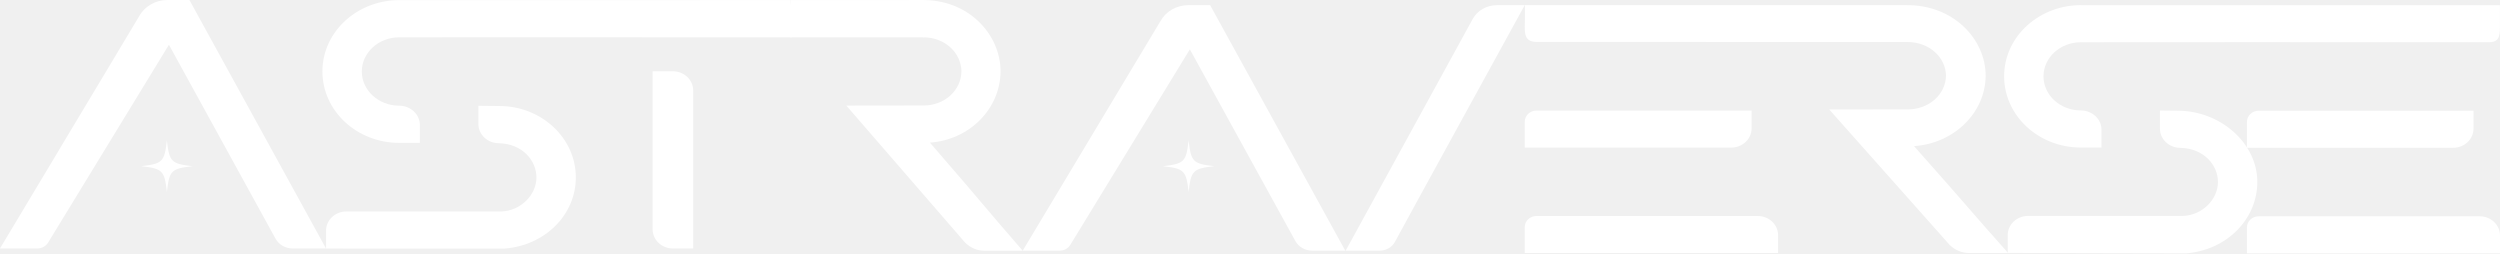
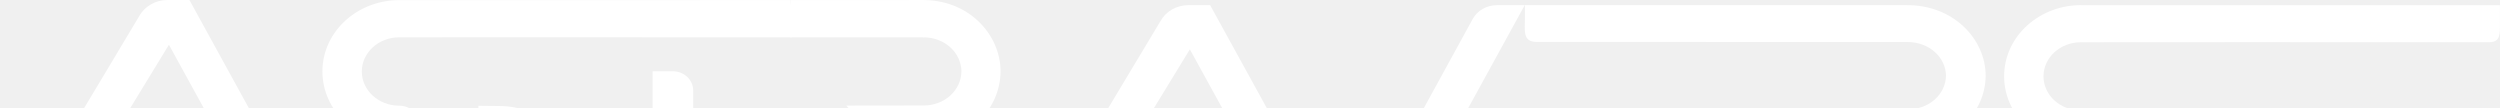
- <svg xmlns="http://www.w3.org/2000/svg" id="Layer_2" data-name="Layer 2" viewBox="0 0 2569.299 260.393">
+ <svg xmlns="http://www.w3.org/2000/svg" id="Layer_2" data-name="Layer 2" viewBox="0 0 2569.299 110">
  <defs>
    <style>
      .cls-1 {
        opacity: .99;
      }

      .cls-2 {
        fill: #fff;
        stroke-width: 0px;
      }
    </style>
  </defs>
  <g id="AstraVerse">
    <g id="A_V" data-name="A V" class="cls-1">
      <path id="A" class="cls-2" d="M1089.117,257.603h-38.068c3.322-5.532,138.109-230.117,141.618-235.976,5.607-10.084,16.613-16.341,28.758-16.341h22.246c22.997,41.727,116.947,212.424,138.895,252.317h-34.135c-7.211,0-13.84-3.86-17.237-10.03-16.981-30.843-32.961-59.872-44.244-80.352l-64.115-116.488c-76.364,124.868-120.872,197.647-122.684,200.635-2.211,3.85-6.42,6.234-11.034,6.234Z" />
      <path id="V" class="cls-2" d="M1417.93,257.603h-34.981c28.24-51.506,103.636-188.995,130.492-237.951,4.845-8.857,14.438-14.365,25.035-14.365h28.53c-.07.128-133.621,243.285-133.399,243.285-3.059,5.573-9.067,9.032-15.678,9.032Z" />
    </g>
    <g>
      <path id="A-2" data-name="A" class="cls-2" d="M38.471,255.334H0C3.357,249.735,139.573,22.465,143.119,16.537c5.667-10.204,16.789-16.537,29.062-16.537h22.482c23.241,42.226,118.186,214.964,140.367,255.334h-34.496c-7.287,0-13.987-3.906-17.42-10.15-17.161-31.212-33.31-60.588-44.713-81.312l-64.794-117.881C96.433,172.352,51.453,246.001,49.621,249.025c-2.234,3.896-6.489,6.309-11.15,6.309Z" />
      <path id="S" class="cls-2" d="M331.354,73.471c.007-42.073,37.557-74.489,81.191-73.318l168.573.007,231.243-.097c0,10.87,11.522,38.319,0,38.319-140.59-.012-392.614-.177-402.169-.035-21.202.045-38.351,15.802-38.351,35.124,0,19.37,17.19,35.126,38.323,35.126,11.761,0,21.337,8.902,21.337,19.843v18.388h-21.337c-43.458,0-78.81-32.91-78.81-73.358ZM591.795,182.3c0,38.424-31.509,69.892-73.282,73.189-2.487.133-135.736-.029-183.438-.044v-18.399c0-10.87,9.365-19.714,20.887-19.714h159.397c19.503-.696,35.95-16.709,35.95-35.032,0-16.695-13.728-34.681-39.173-35.135-11.298-.194-20.486-9.036-20.486-19.71v-18.725l21.617.22c43.269.069,78.529,32.975,78.529,73.35Z" />
      <path id="T" class="cls-2" d="M670.7,73.244h20.834c11.51,0,20.867,8.844,20.867,19.718v162.42h-20.832c-11.504,0-20.868-8.844-20.868-19.715V73.244Z" />
      <path id="R" class="cls-2" d="M830.756,23.256c-14.865,0-24.205,16.743-24.205,2.62l40.524-22.005c.645,0,99.125-3.788,100.267-3.793,47.726-.859,80.95,35.051,80.95,73.406-.372,38.775-32.361,70.333-72.598,73.087,62.599,72.227,50.679,59.695,95.374,111.095h-39.578c-7.46,0-14.199-3.121-19.501-8.208-8.043-9.105,30.377,34.862-122.196-140.954,84.013-.07,78.601-.155,79.737-.075,21.317-.18,38.211-15.507,38.568-35.024-.357-19.516-17.243-34.843-38.568-35.024,0,0-41.134-15.127-118.774-15.127Z" />
    </g>
    <g id="E_R_S_E" data-name="E R S E">
      <path id="E" class="cls-2" d="M1577.855,15.706h245.69v10.182c0,6.02-8.962,10.917-19.98,10.917h-213.819c-6.557,0-11.891-2.952-11.891-6.58v-14.519ZM1779.275,151.675h-212.269v-26.523c0-6.346,5.408-11.51,12.045-11.51h221.087v18.358c-.008,10.85-9.365,19.675-20.863,19.675ZM1827.368,260.036h-260.363v-26.584c0-6.313,5.373-11.449,11.974-11.449h227.534c11.498,0,20.855,8.827,20.855,19.672v18.361Z" />
      <path id="R-2" data-name="R" class="cls-2" d="M1579.562,43.09c-15.078,0-12.341-11.358-12.341-25.325V5.302c.654,0,390.221.005,391.379,0,48.409-.849,82.109,34.663,82.109,72.593-.377,38.345-32.824,69.554-73.637,72.277,63.495,71.427,51.404,59.034,96.74,109.864h-40.144c-7.567,0-14.402-3.086-19.78-8.117-8.158-9.005,30.812,34.476-123.945-139.392,85.216-.07,79.726-.153,80.878-.074,21.622-.178,38.758-15.335,39.12-34.636-.362-19.3-17.49-34.458-39.12-34.636,0,0-302.506-.092-381.258-.092Z" />
      <path id="S-2" data-name="S" class="cls-2" d="M2059.671,78.454c.007-41.969,37.529-74.304,81.131-73.136l428.448.007v18.341c0,10.844.643,19.696-10.871,19.696-140.486-.012-410.381-.085-419.928.056-21.186.045-38.322,15.763-38.322,35.037,0,19.322,17.178,35.039,38.295,35.039,11.752,0,21.321,8.88,21.321,19.794v18.343h-21.321c-43.426,0-78.751-32.829-78.751-73.176ZM2319.883,186.977c0,38.329-31.442,70.107-73.183,73.395-2.485.132-135.679-.416-183.346-.432v-18.354c0-10.844,9.358-19.665,20.872-19.665h159.278c19.488-.694,35.923-16.667,35.923-34.945,0-16.653-13.718-34.595-39.144-35.048-11.29-.193-20.471-9.014-20.471-19.661v-18.679l18.482.196c43.237.069,81.59,32.917,81.59,73.192Z" />
      <path id="E-2" data-name="E" class="cls-2" d="M2309.226,16.249l256.254-.015v7.445c0,4.402-9.347,7.983-20.839,7.983l-223.012-.016c-6.839,0-12.404-2.142-12.404-4.795v-10.602ZM2521.259,151.868h-212.033v-26.558c0-6.354,5.402-11.525,12.031-11.525h220.841v18.382c-.008,10.864-9.355,19.701-20.839,19.701ZM2569.299,260.372h-260.073v-26.619c0-6.321,5.367-11.464,11.96-11.464h227.281c11.485,0,20.832,8.838,20.832,19.698v18.385Z" />
    </g>
    <path class="cls-2" d="M1247.983,170.789c-21.947,2.475-23.954,4.482-26.429,26.429-2.475-21.947-4.482-23.954-26.429-26.429,21.947-2.475,23.954-4.482,26.429-26.429,2.475,21.947,4.482,23.953,26.429,26.429Z" />
    <path class="cls-2" d="M197.944,170.789c-21.947,2.475-23.954,4.482-26.429,26.429-2.475-21.947-4.482-23.954-26.429-26.429,21.947-2.475,23.954-4.482,26.429-26.429,2.475,21.947,4.482,23.953,26.429,26.429Z" />
    <rect class="cls-2" x="812.361" y=".063" width="137.17" height="38.319" />
  </g>
</svg>
